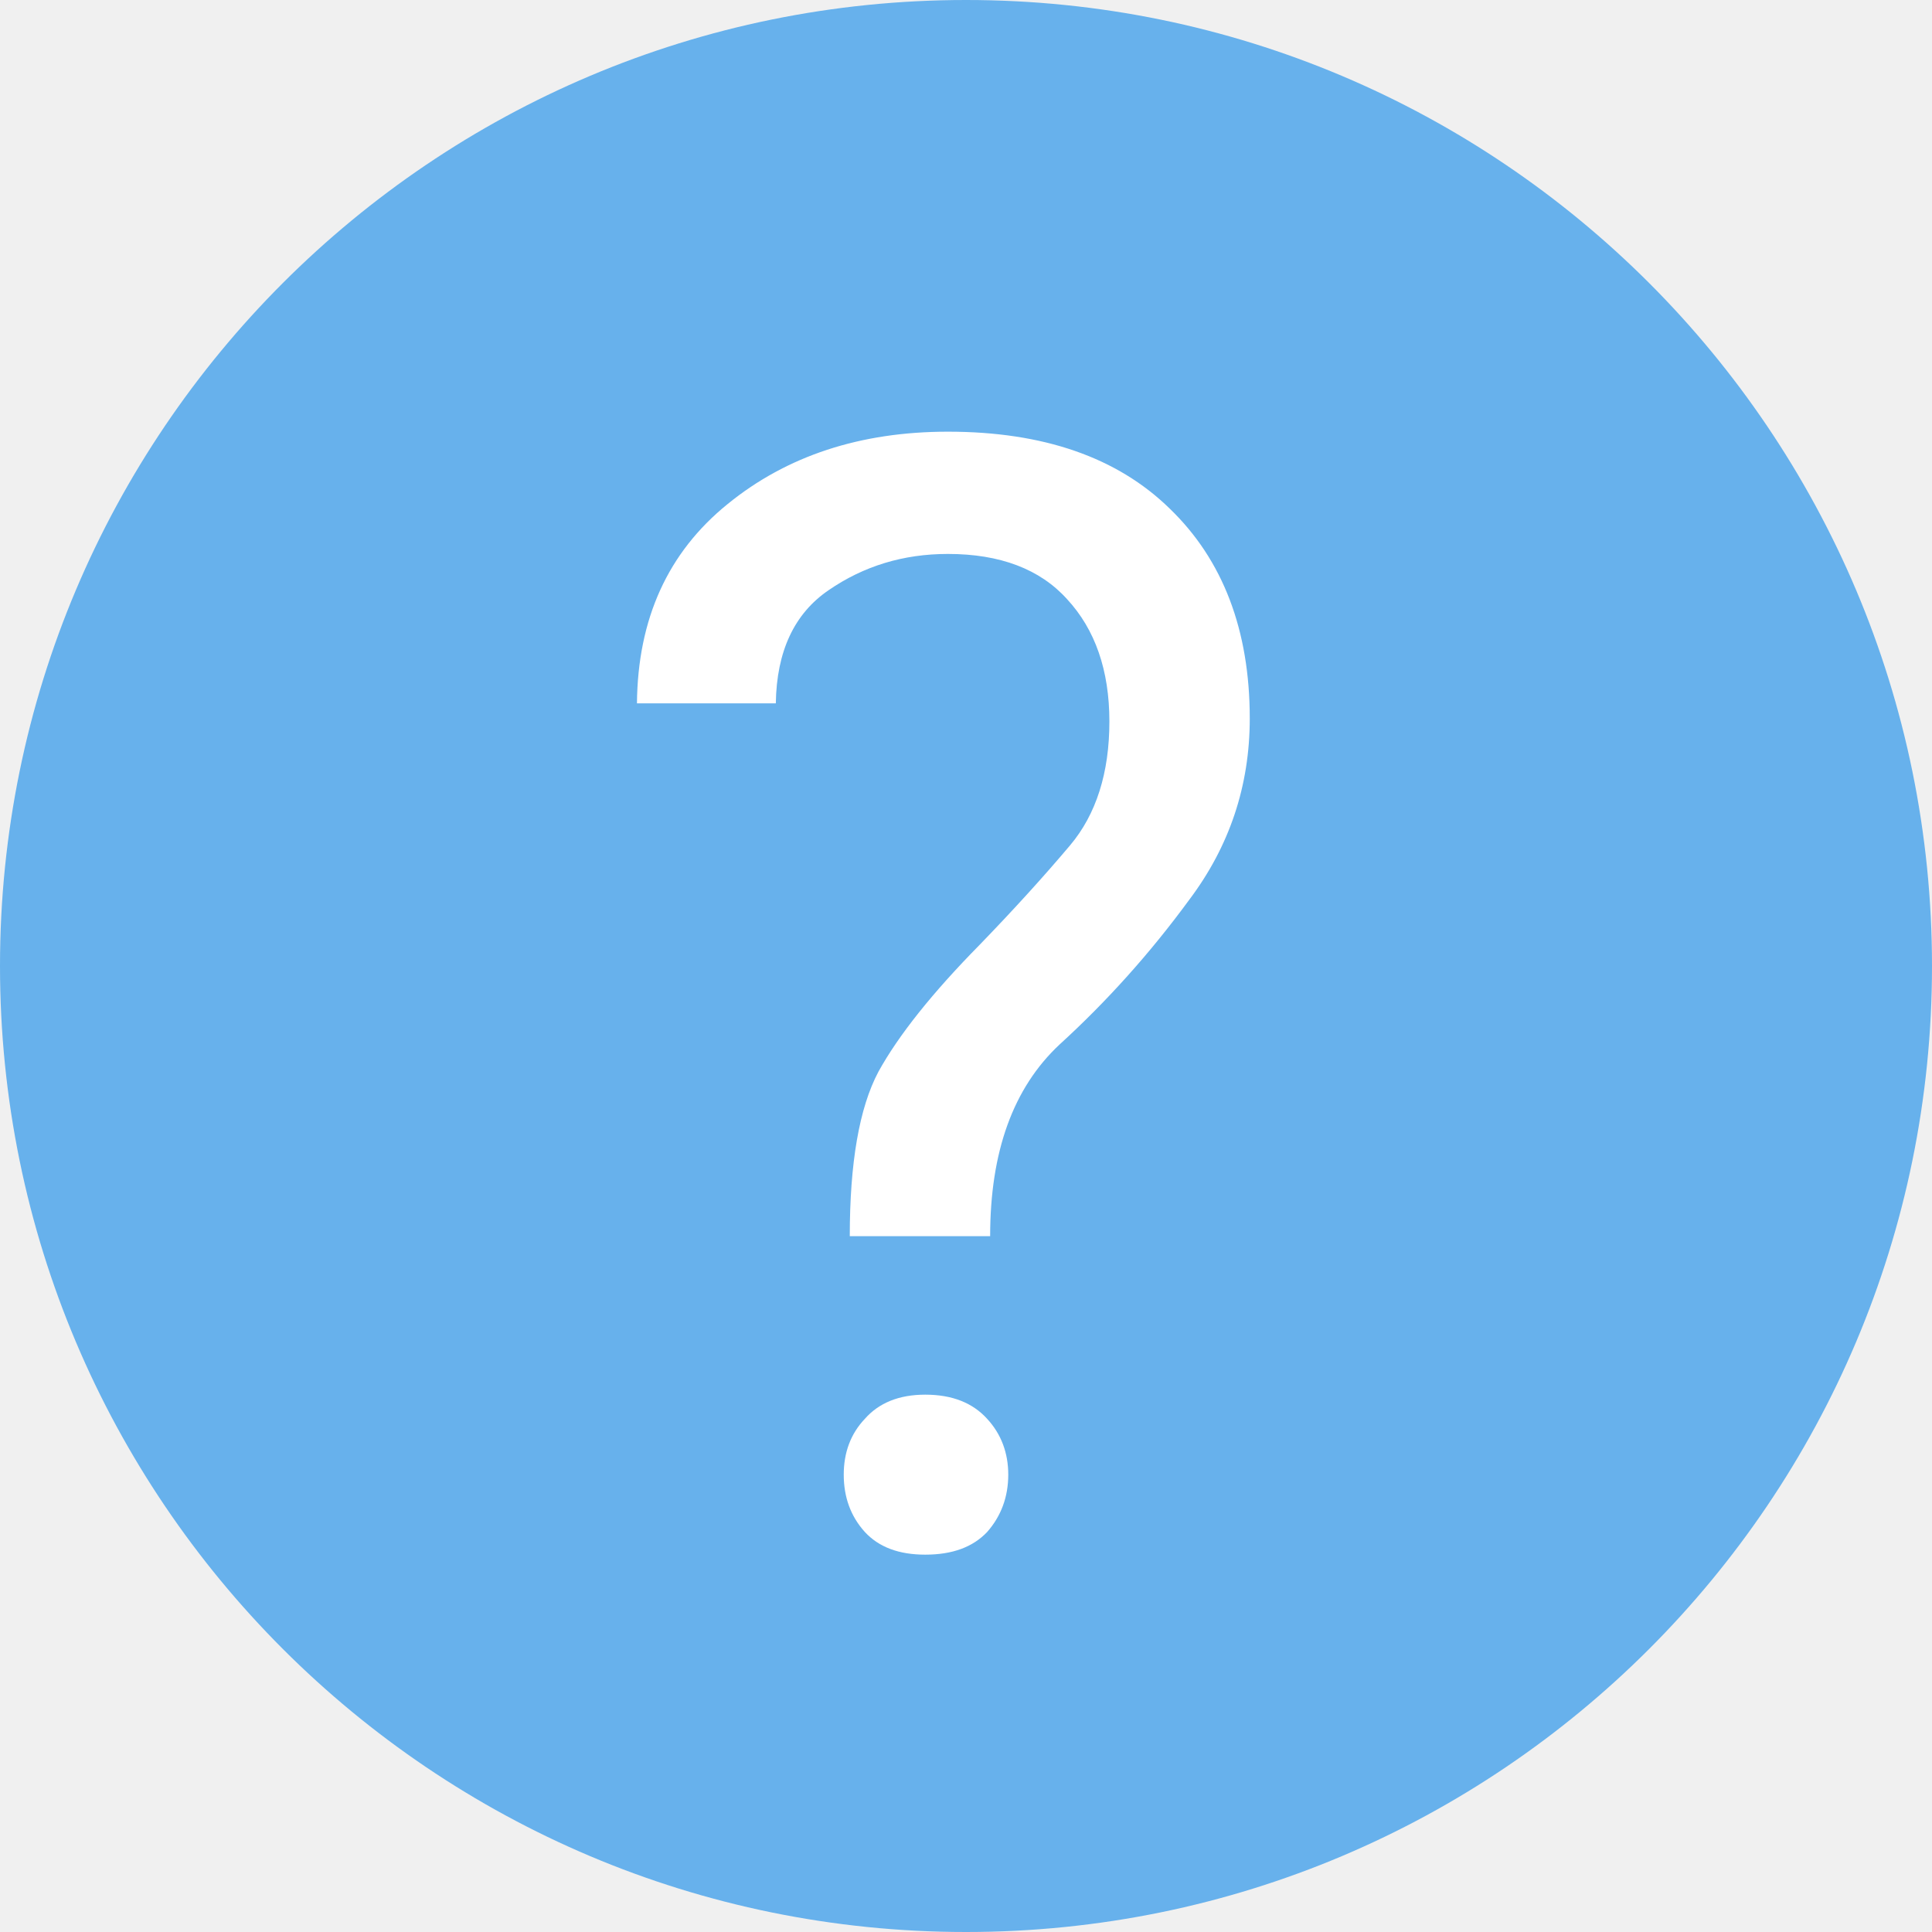
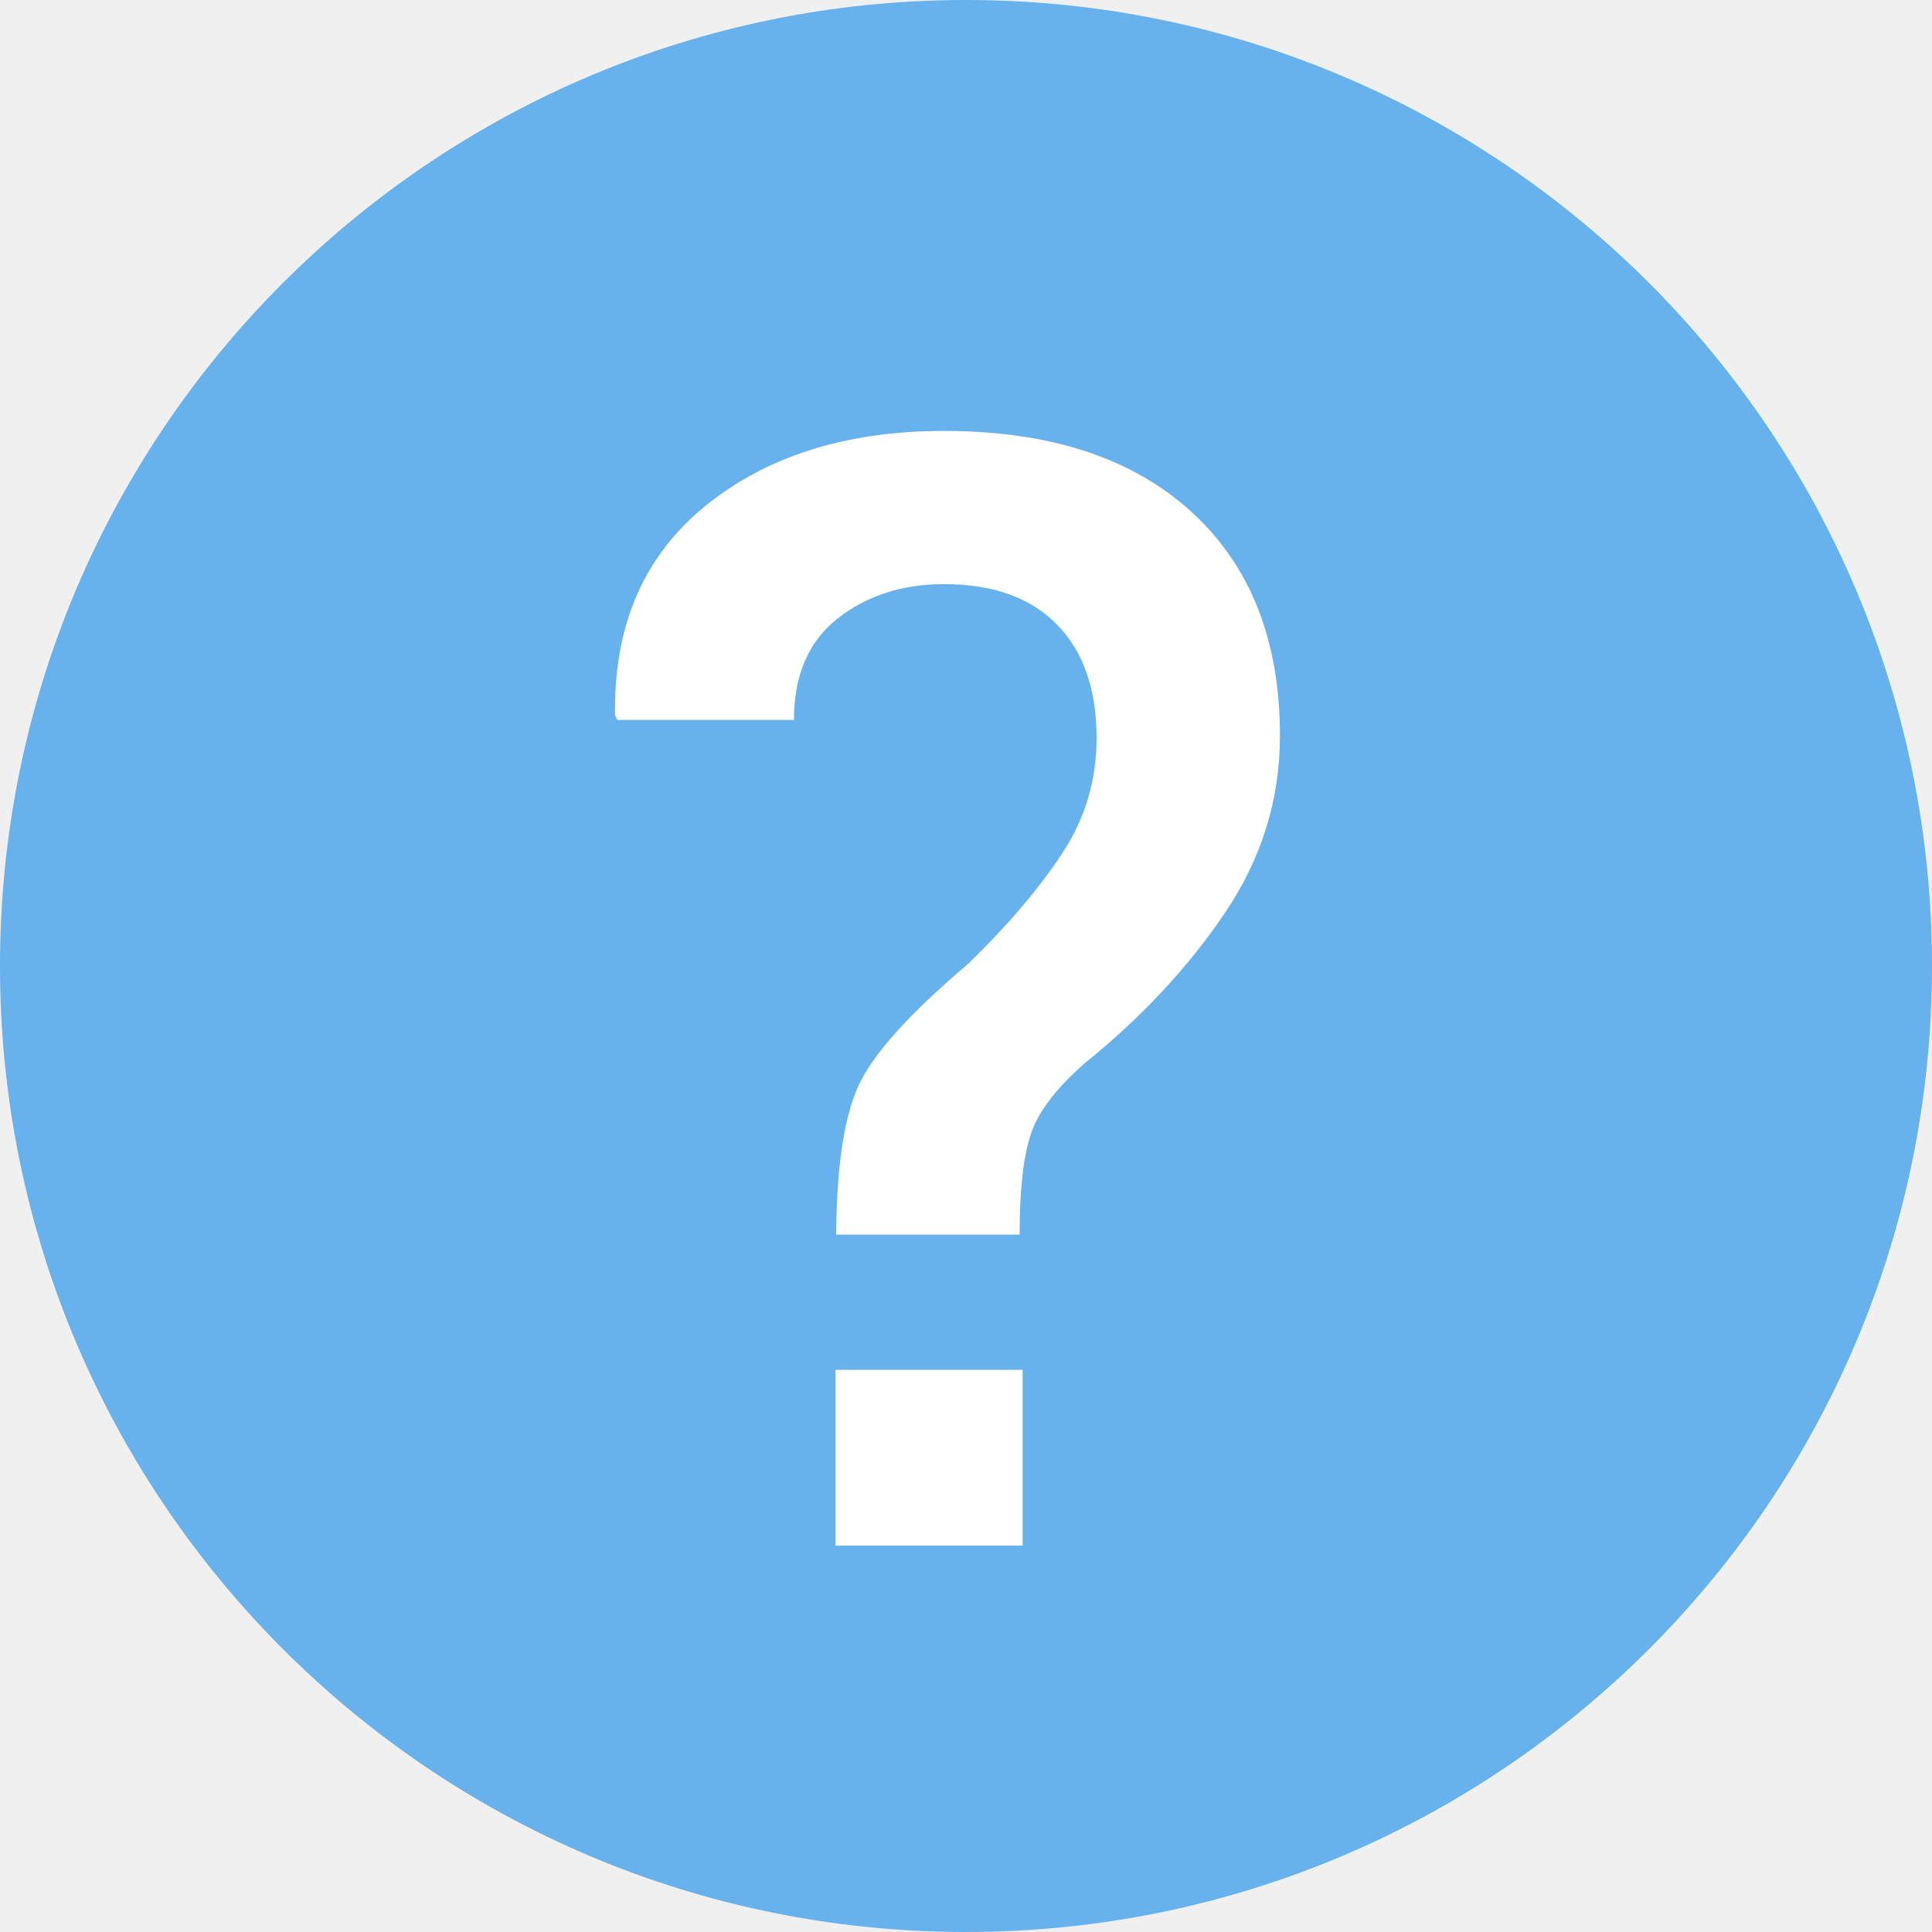
<svg xmlns="http://www.w3.org/2000/svg" width="20px" height="20px" viewBox="0 0 20 20" version="1.1">
  <defs />
  <g id="Symbols" stroke="none" stroke-width="1" fill="none" fill-rule="evenodd">
    <g id="bt-question-circle">
      <circle id="Oval-2" fill="#67B1EC" cx="10" cy="10" r="10" />
-       <text id="?" font-family="Roboto-Medium, Roboto" font-size="16" font-weight="400" fill="#FFFFFF">
-         <tspan x="6" y="16">?</tspan>
-       </text>
+       <path d="M8.656,12.781 C8.661,12.036 8.747,11.504 8.914,11.184 C9.081,10.863 9.451,10.461 10.023,9.977 C10.43,9.581 10.753,9.202 10.992,8.84 C11.232,8.478 11.352,8.078 11.352,7.641 C11.352,7.135 11.215,6.743 10.941,6.465 C10.668,6.186 10.279,6.047 9.773,6.047 C9.341,6.047 8.974,6.165 8.672,6.402 C8.37,6.639 8.219,6.99 8.219,7.453 L6.391,7.453 L6.367,7.406 C6.352,6.479 6.663,5.757 7.301,5.238 C7.939,4.72 8.763,4.461 9.773,4.461 C10.867,4.461 11.72,4.74 12.332,5.297 C12.944,5.854 13.25,6.628 13.25,7.617 C13.25,8.279 13.059,8.892 12.676,9.457 C12.293,10.022 11.81,10.539 11.227,11.008 C10.93,11.268 10.743,11.516 10.668,11.75 C10.592,11.984 10.555,12.328 10.555,12.781 L8.656,12.781 Z M10.586,16 L8.648,16 L8.648,14.18 L10.586,14.18 L10.586,16 Z" id="?" fill="#FFFFFF" />
    </g>
  </g>
</svg>
